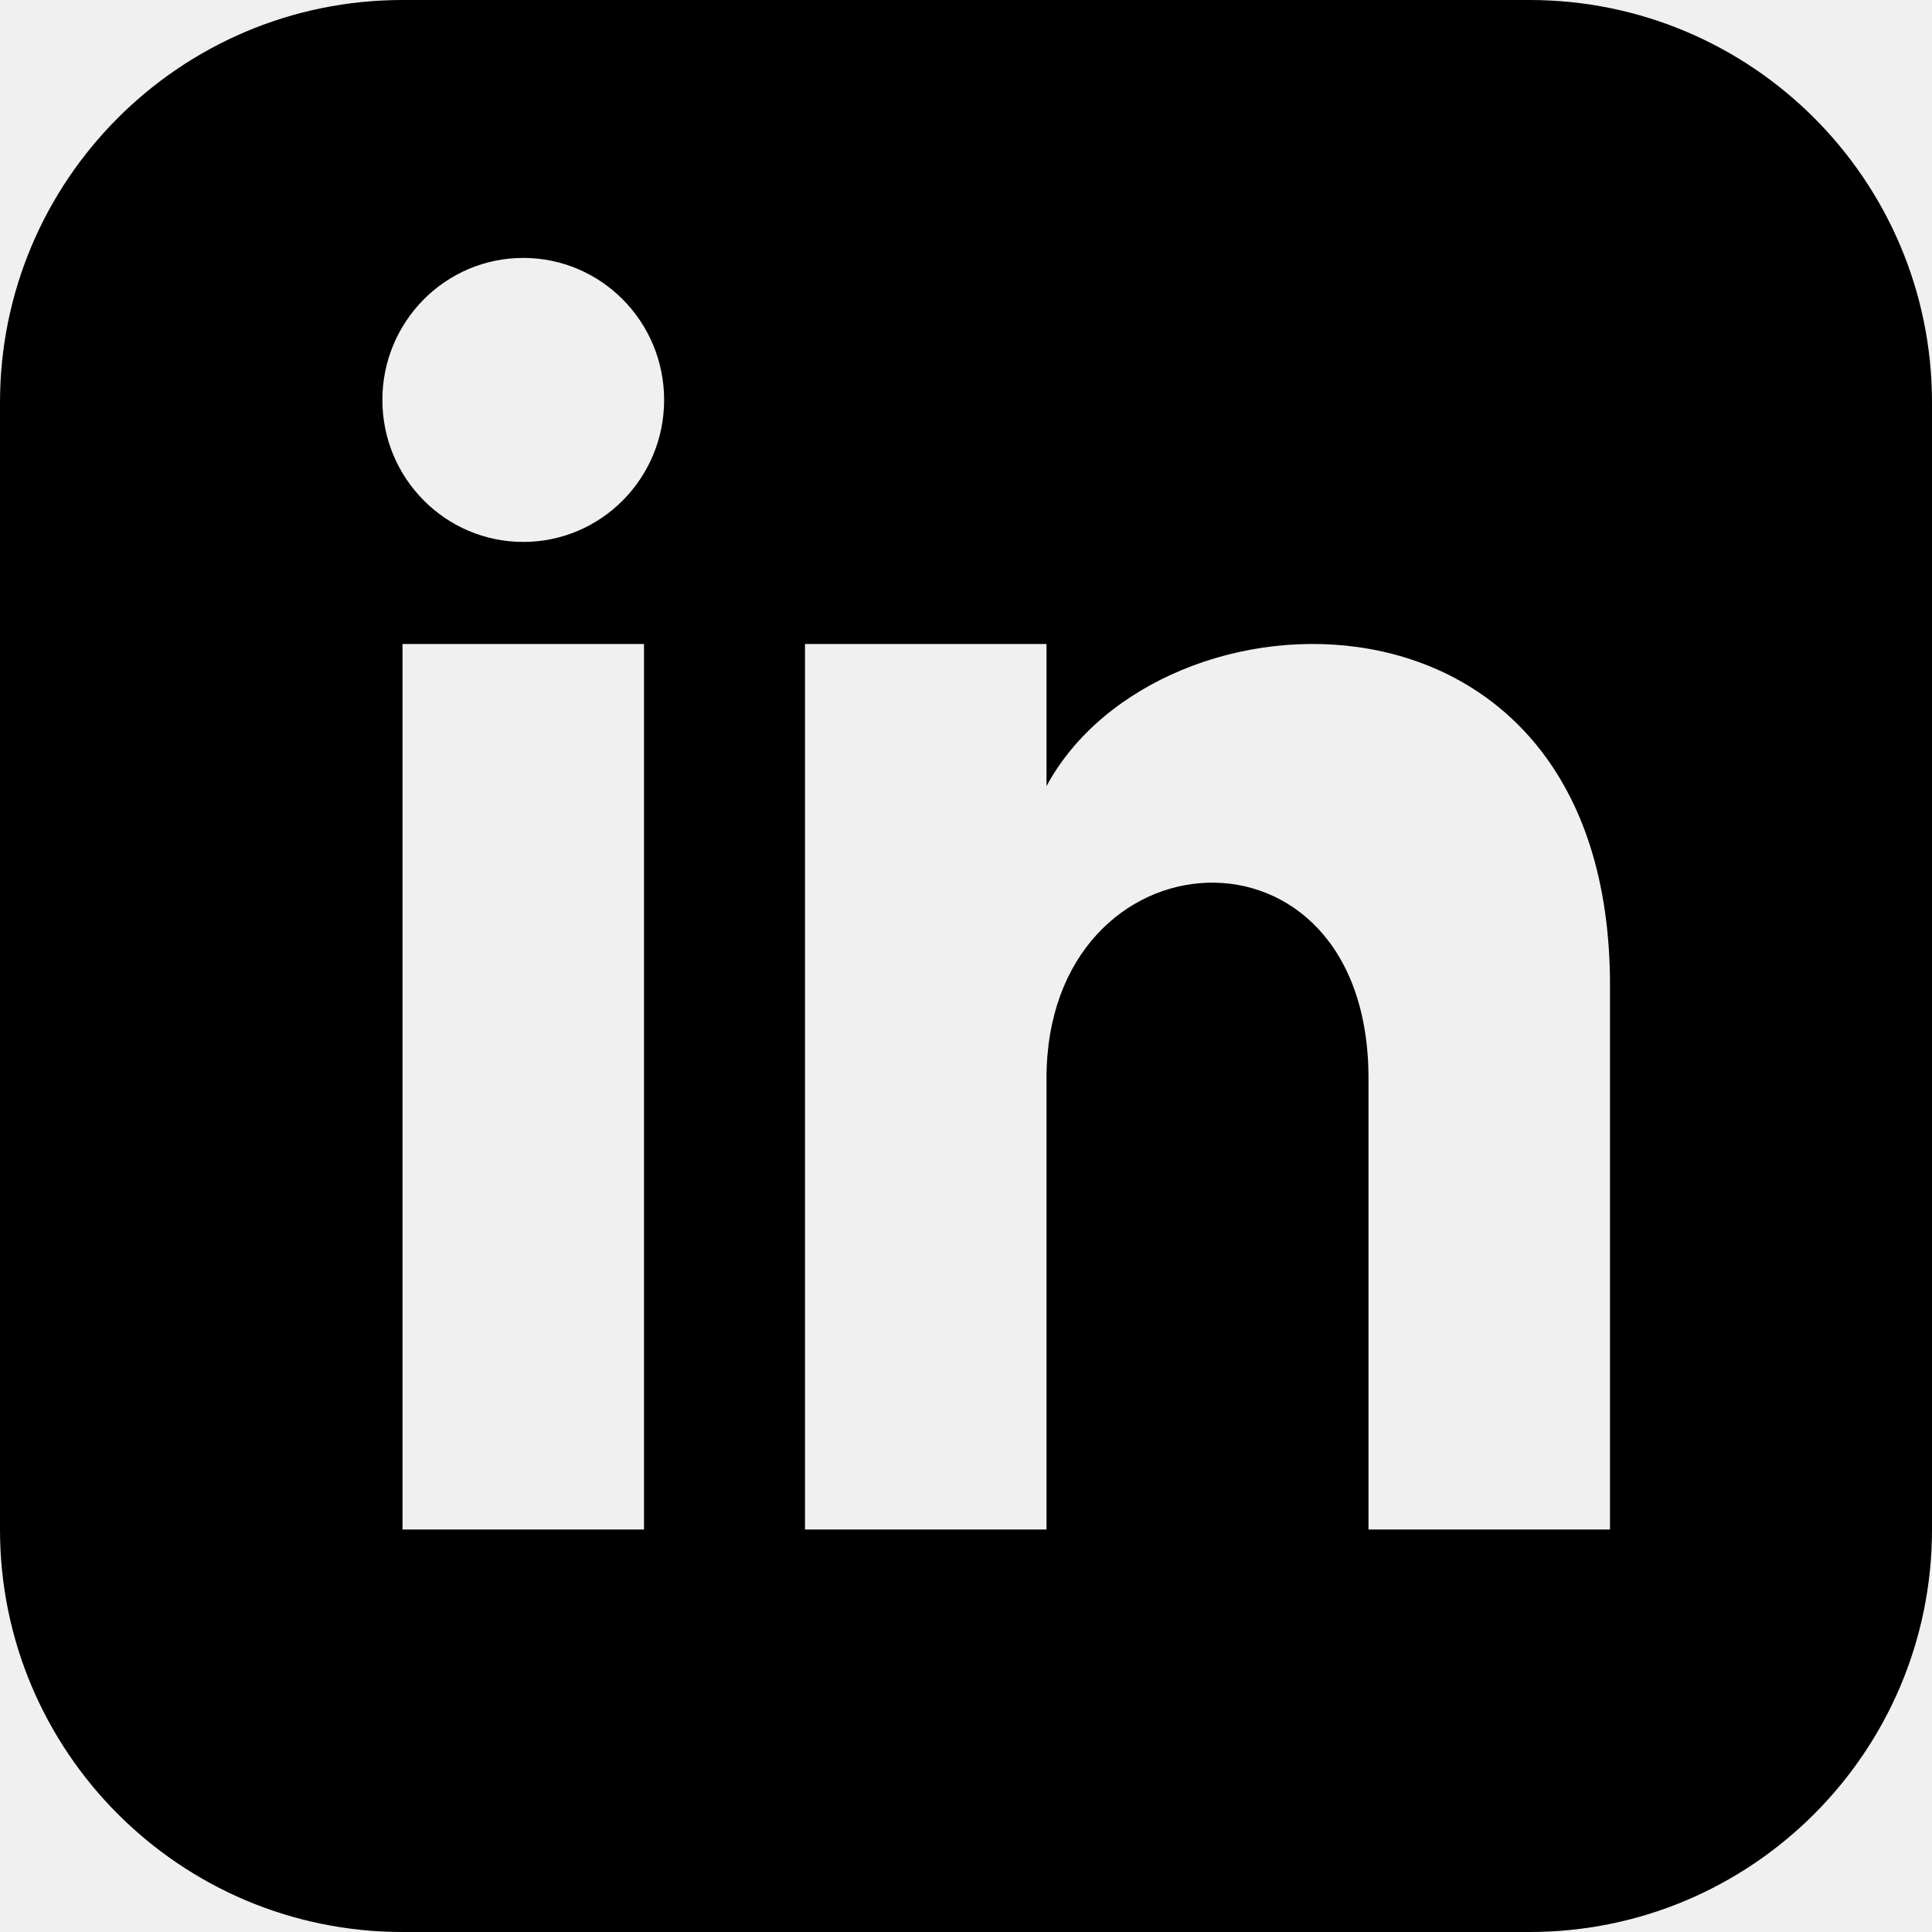
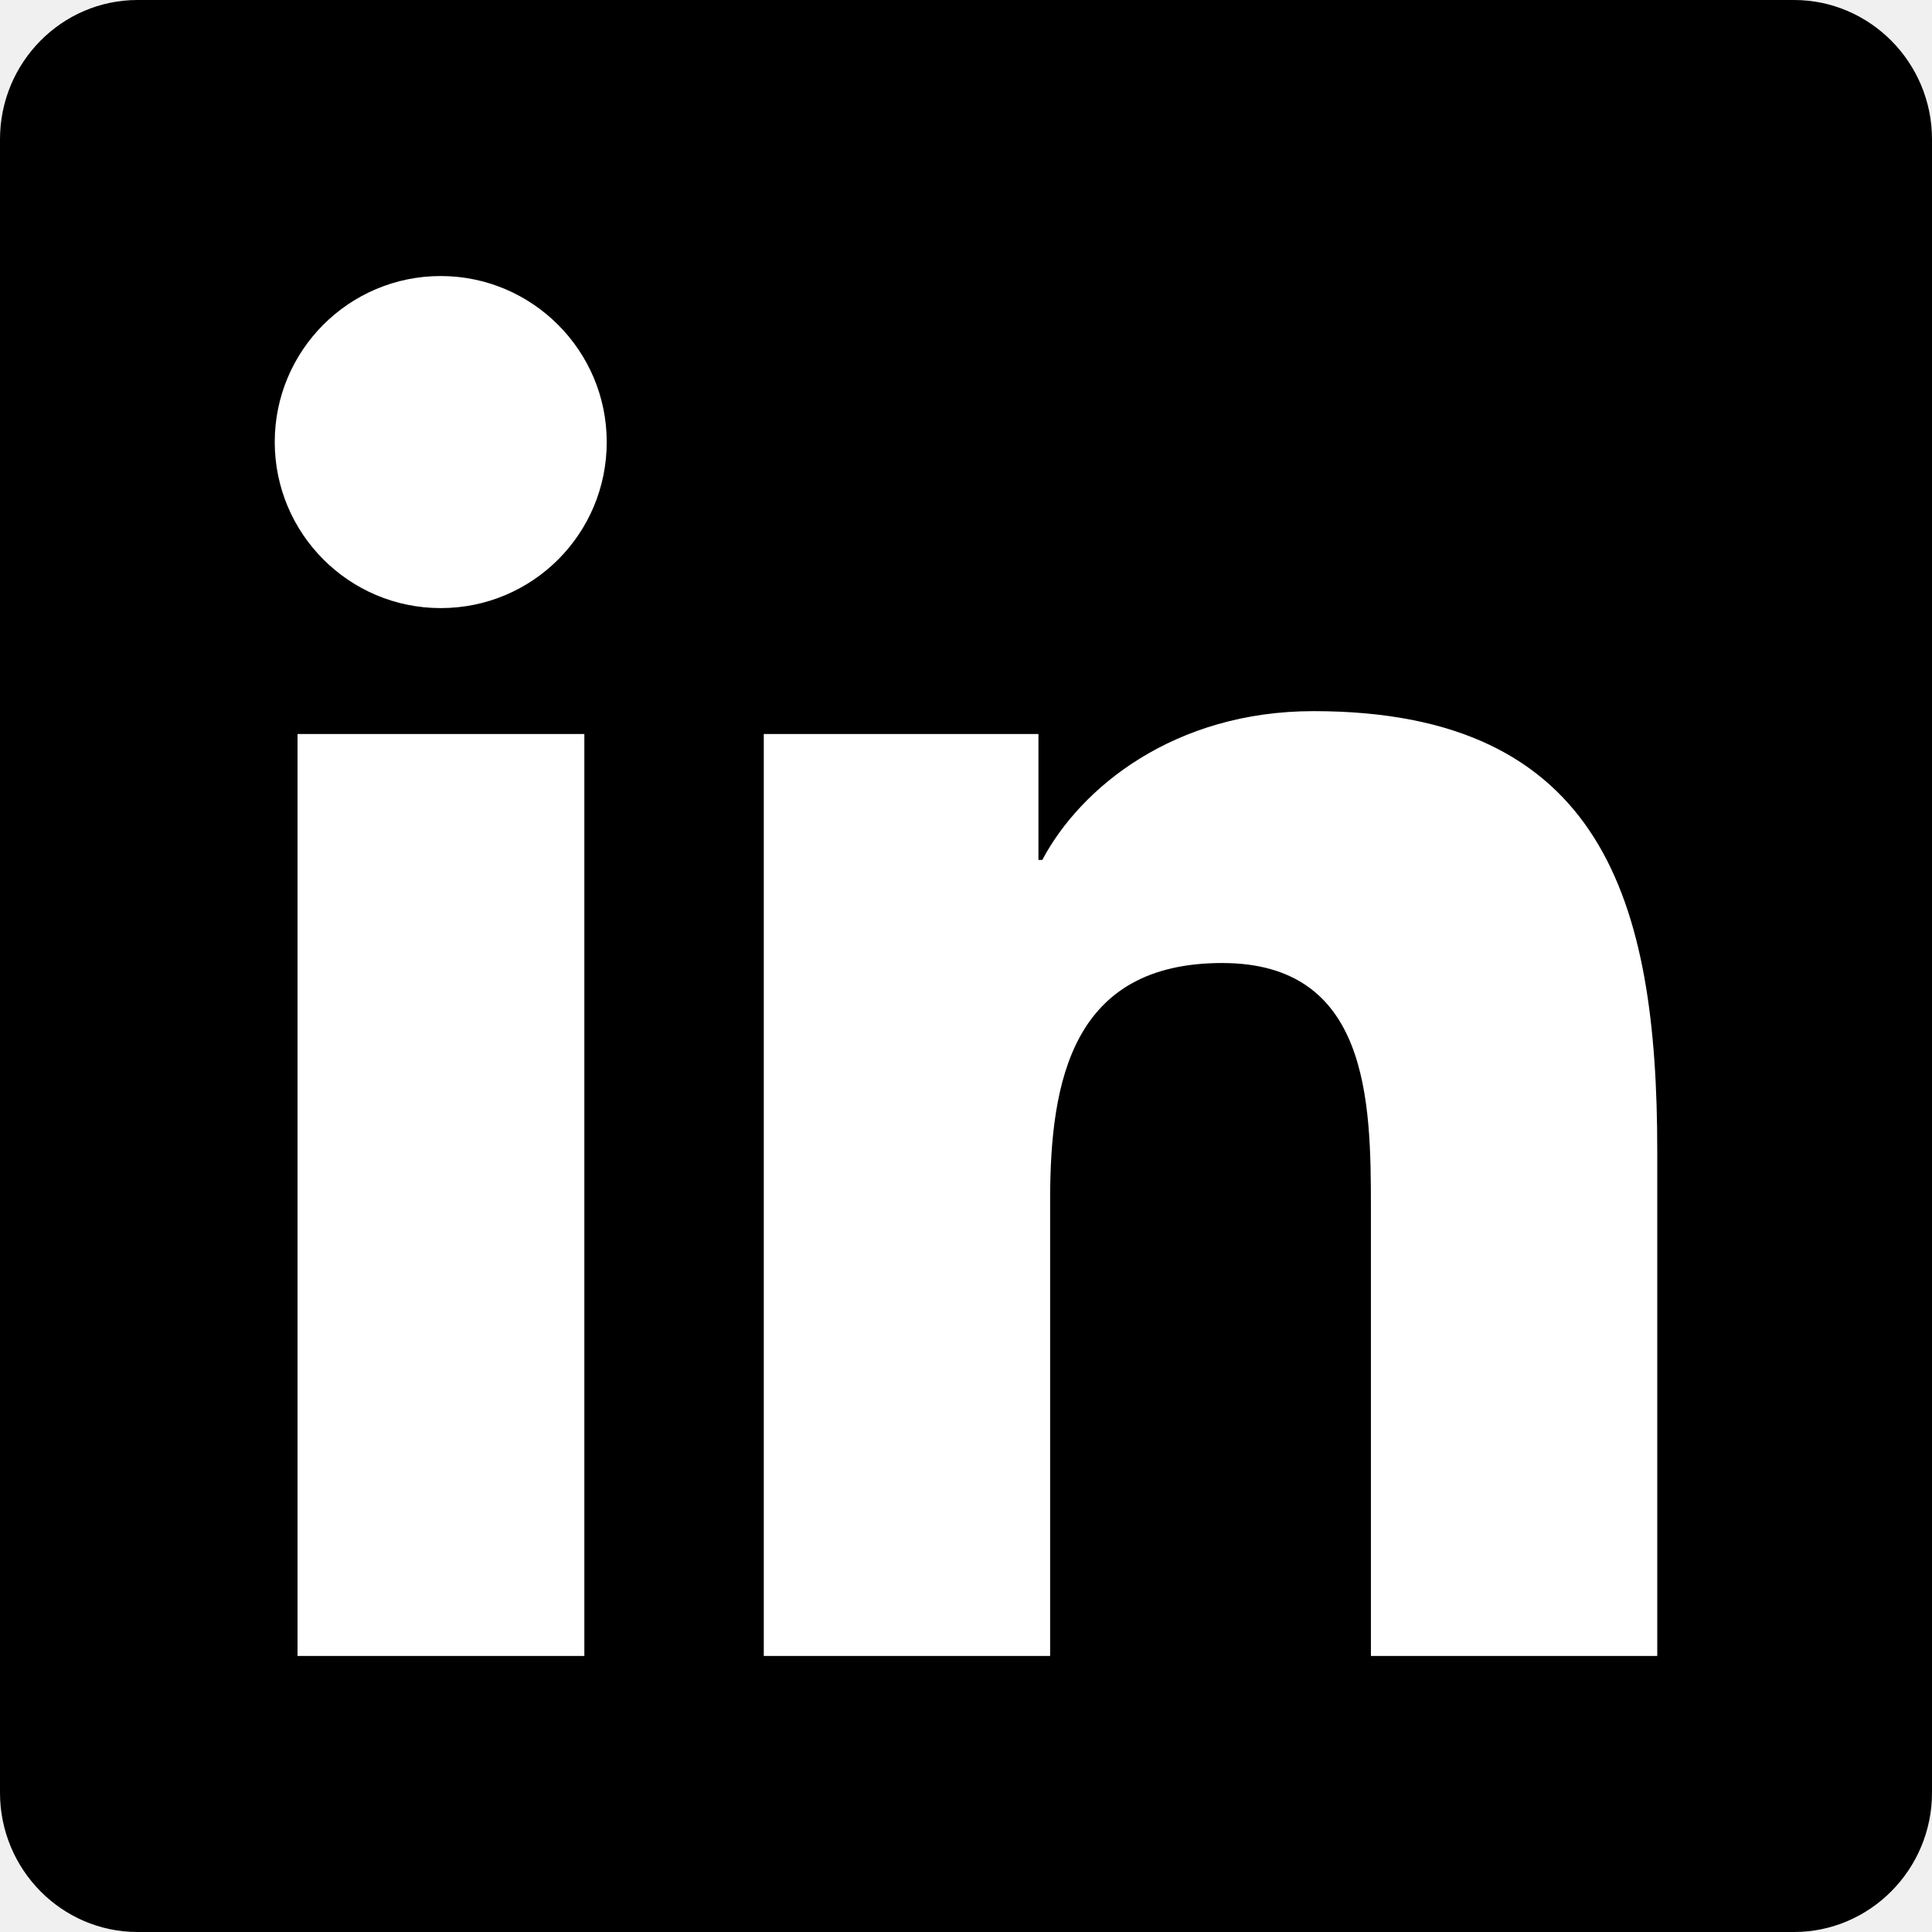
- <svg xmlns="http://www.w3.org/2000/svg" width="24" height="24" viewBox="0 0 24 24">
-   <path d="M19 0h-14c-2.761 0-5 2.239-5 5v14c0 2.761 2.239 5 5 5h14c2.762 0 5-2.239 5-5v-14c0-2.761-2.238-5-5-5zm-11 19h-3v-11h3v11zm-1.5-12.268c-.966 0-1.75-.79-1.75-1.764s.784-1.764 1.75-1.764 1.75.79 1.75 1.764-.783 1.764-1.75 1.764zm13.5 12.268h-3v-5.604c0-3.368-4-3.113-4 0v5.604h-3v-11h3v1.765c1.396-2.586 7-2.777 7 2.476v6.759z" />
+ <svg xmlns="http://www.w3.org/2000/svg" width="256px" height="256px" viewBox="0 0 24.00 24.00" id="meteor-icon-kit__solid-linkedin" fill="none" stroke="#000000" stroke-width="0">
+   <g id="SVGRepo_bgCarrier" stroke-width="0" transform="translate(1.68,1.68), scale(0.86)">
+     <rect x="0" y="0" width="24.00" height="24.00" rx="0" fill="white" strokewidth="0" />
+   </g>
+   <g id="SVGRepo_tracerCarrier" stroke-linecap="round" stroke-linejoin="round" stroke="#CCCCCC" stroke-width="0.288" />
+   <g id="SVGRepo_iconCarrier">
+     <path fill-rule="evenodd" clip-rule="evenodd" d="M22.286 0H1.709C0.766 0 0 0.777 0 1.73V22.27C0 23.223 0.766 24 1.709 24H22.286C23.229 24 24 23.223 24 22.27V1.73C24 0.777 23.229 0 22.286 0ZM7.254 20.571H3.696V9.118H7.259V20.571H7.254ZM5.475 7.554C4.334 7.554 3.413 6.627 3.413 5.491C3.413 4.355 4.334 3.429 5.475 3.429C6.611 3.429 7.537 4.355 7.537 5.491C7.537 6.632 6.616 7.554 5.475 7.554ZM20.587 20.571H17.03V15C17.03 13.671 17.004 11.963 15.182 11.963C13.329 11.963 13.045 13.409 13.045 14.904V20.571H9.488V9.118H12.9V10.682H12.948C13.425 9.782 14.588 8.834 16.318 8.834C19.918 8.834 20.587 11.207 20.587 14.293V20.571Z" fill="black" />
+   </g>
</svg>
